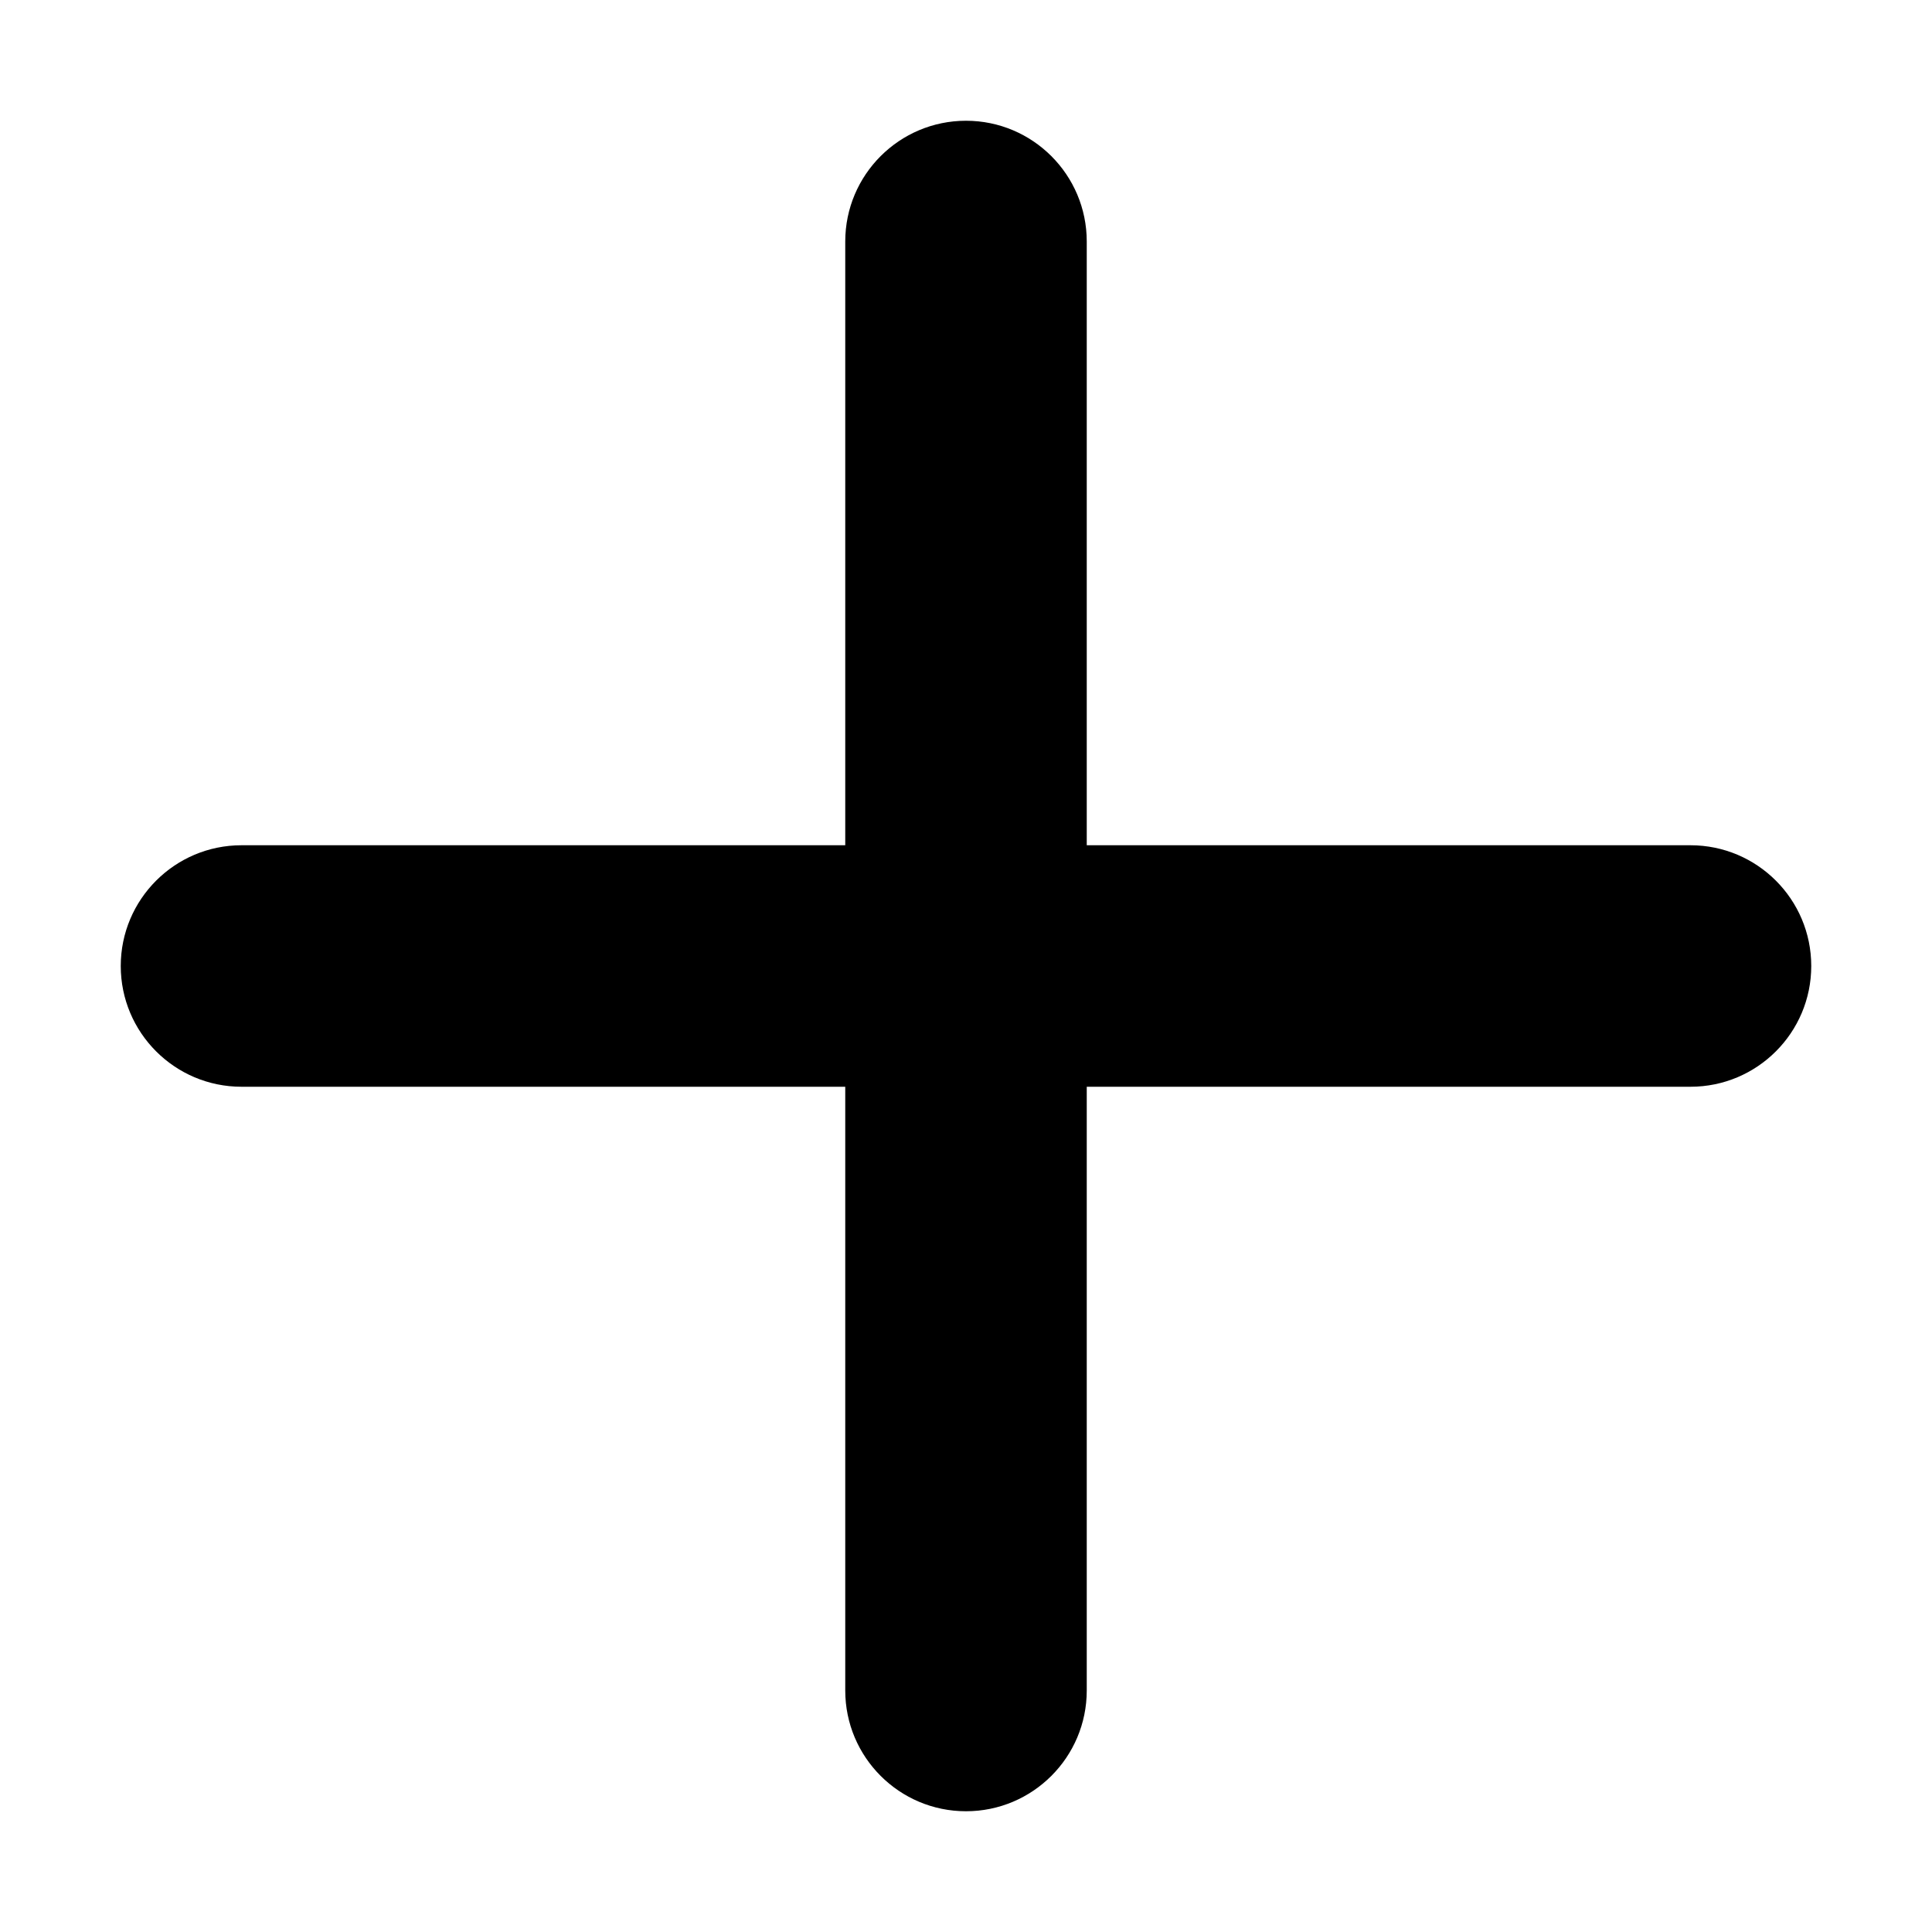
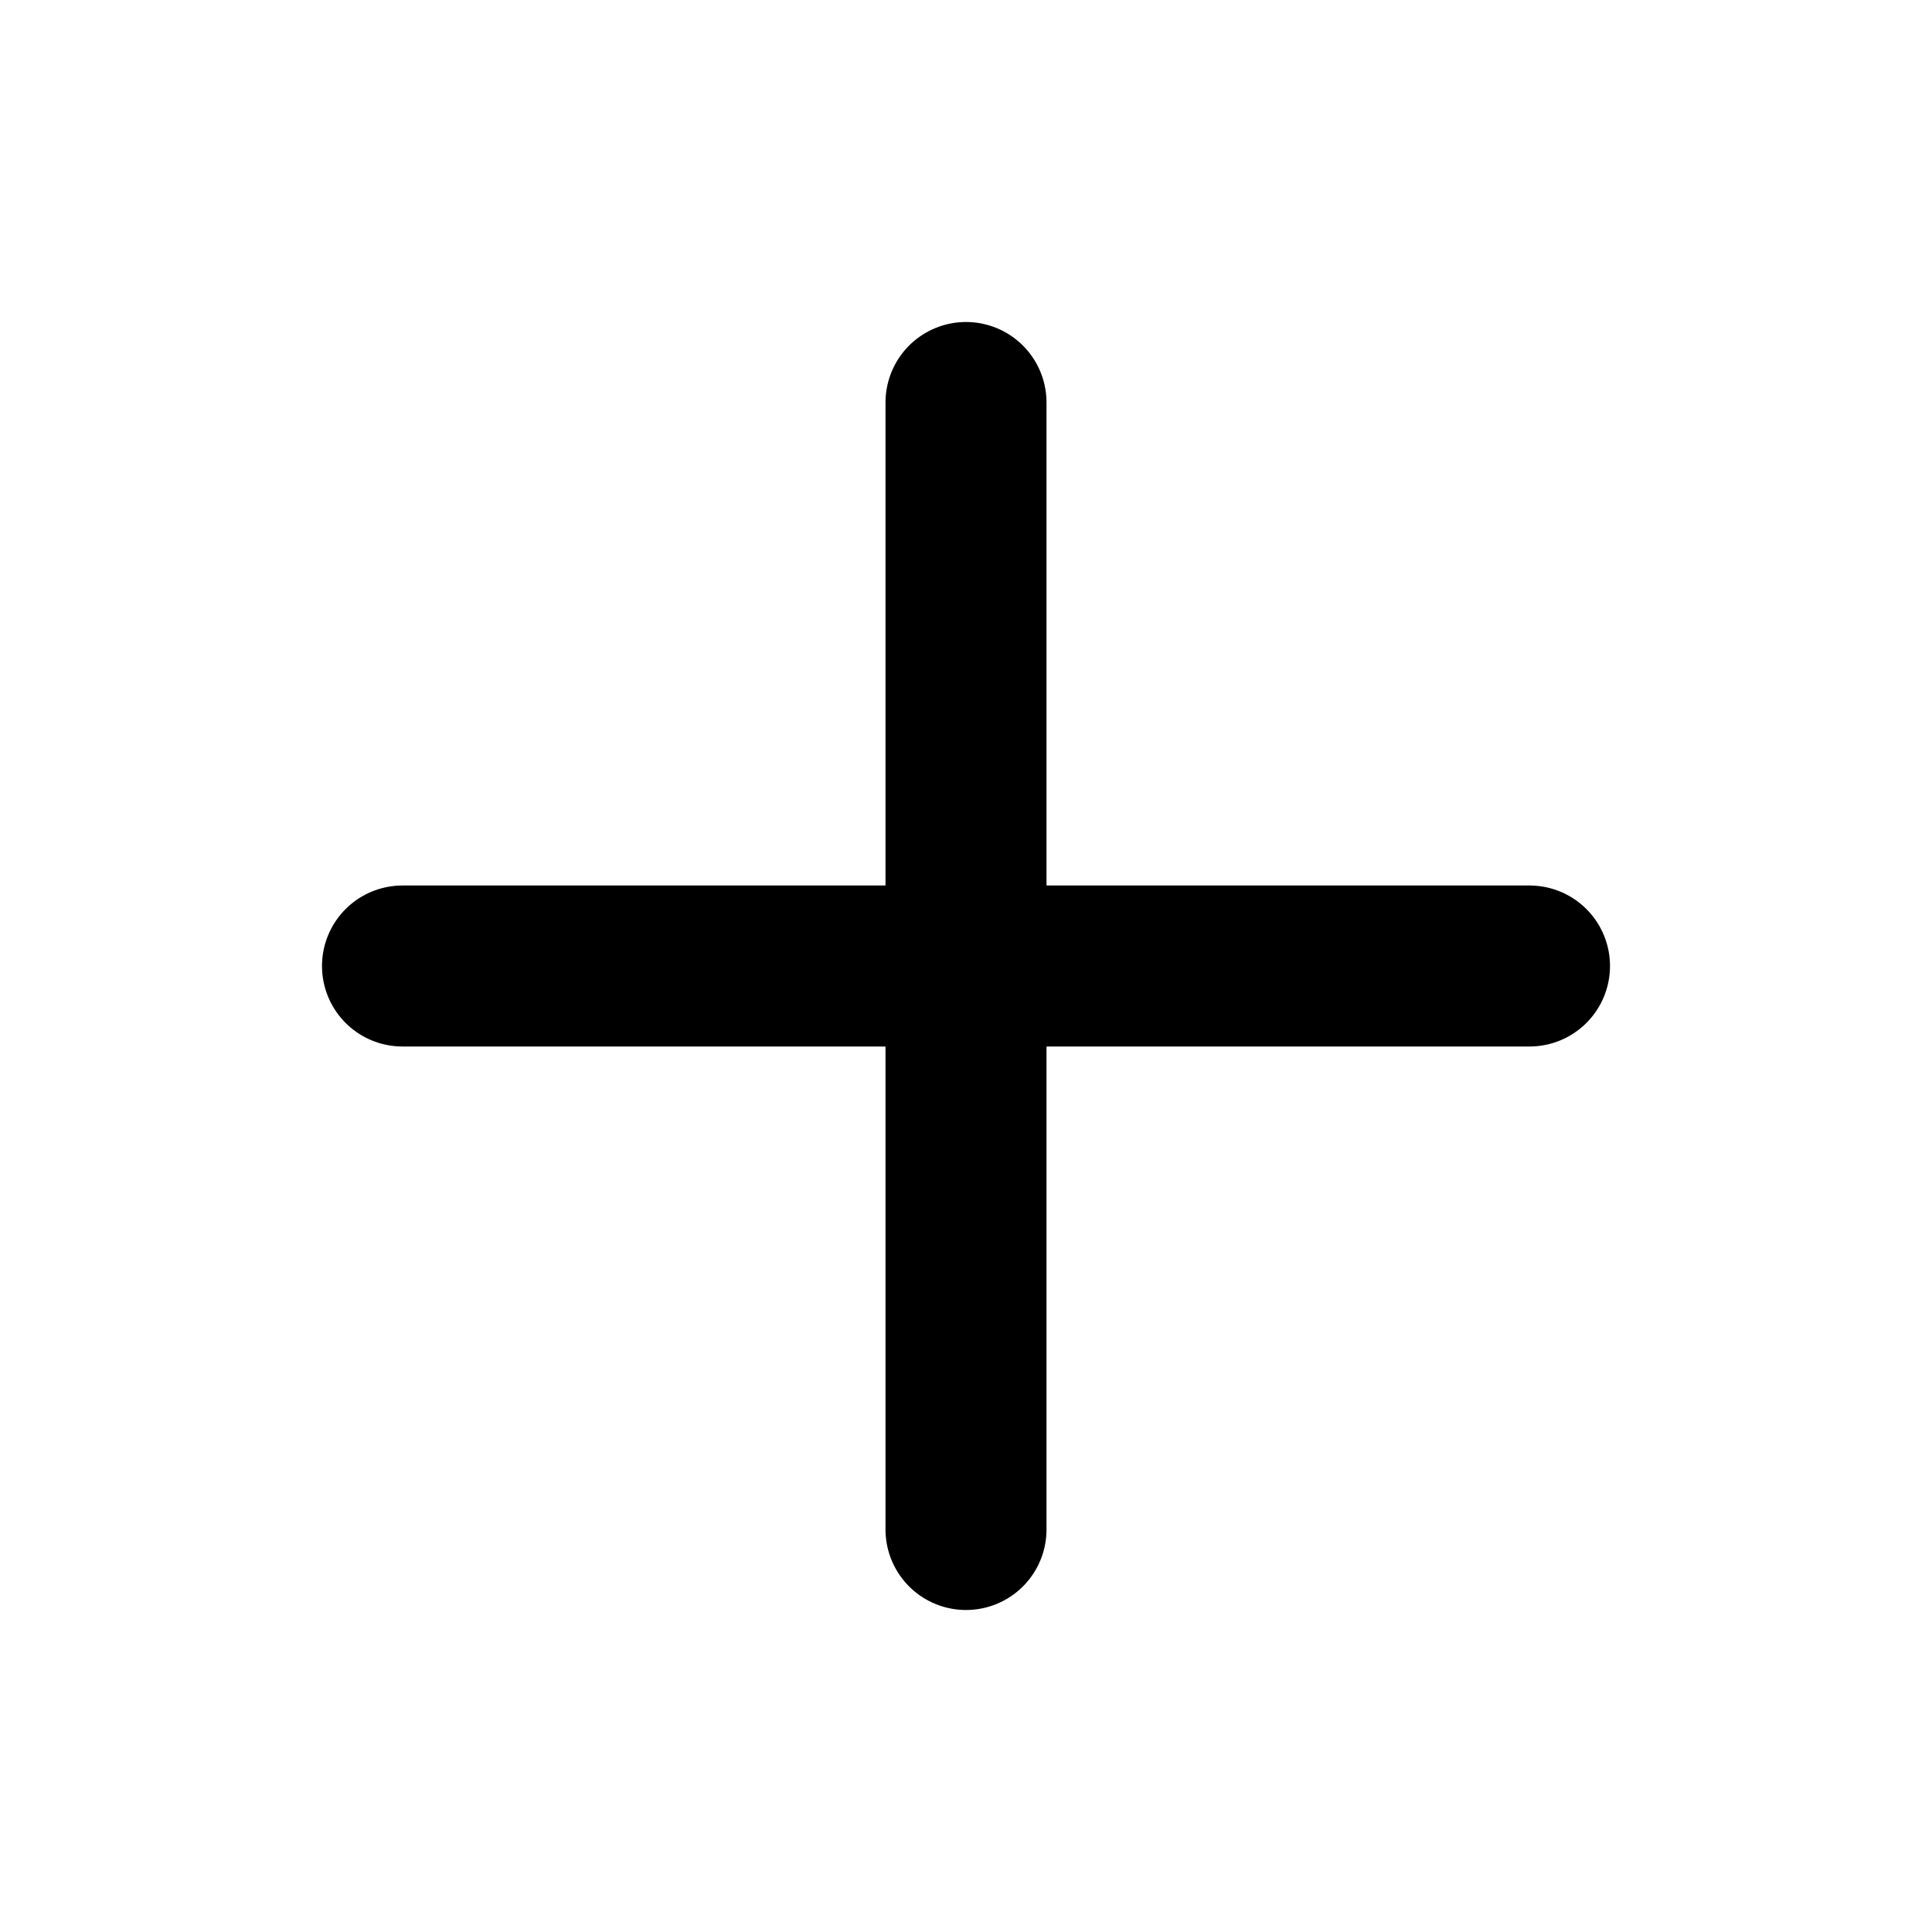
- <svg xmlns="http://www.w3.org/2000/svg" viewBox="0 0 32 32">
-   <path d="M28,14H18V4c0-1.104-0.896-2-2-2s-2,0.896-2,2v10H4c-1.104,0-2,0.896-2,2s0.896,2,2,2h10v10c0,1.104,0.896,2,2,2  s2-0.896,2-2V18h10c1.104,0,2-0.896,2-2S29.104,14,28,14z" />
+ <svg xmlns="http://www.w3.org/2000/svg" viewBox="0 0 24 24" stroke="currentColor" stroke-width="2" stroke-linecap="round" stroke-linejoin="round">
+   <path d="M5 12h14" />
+   <path d="M12 5v14" />
</svg>
